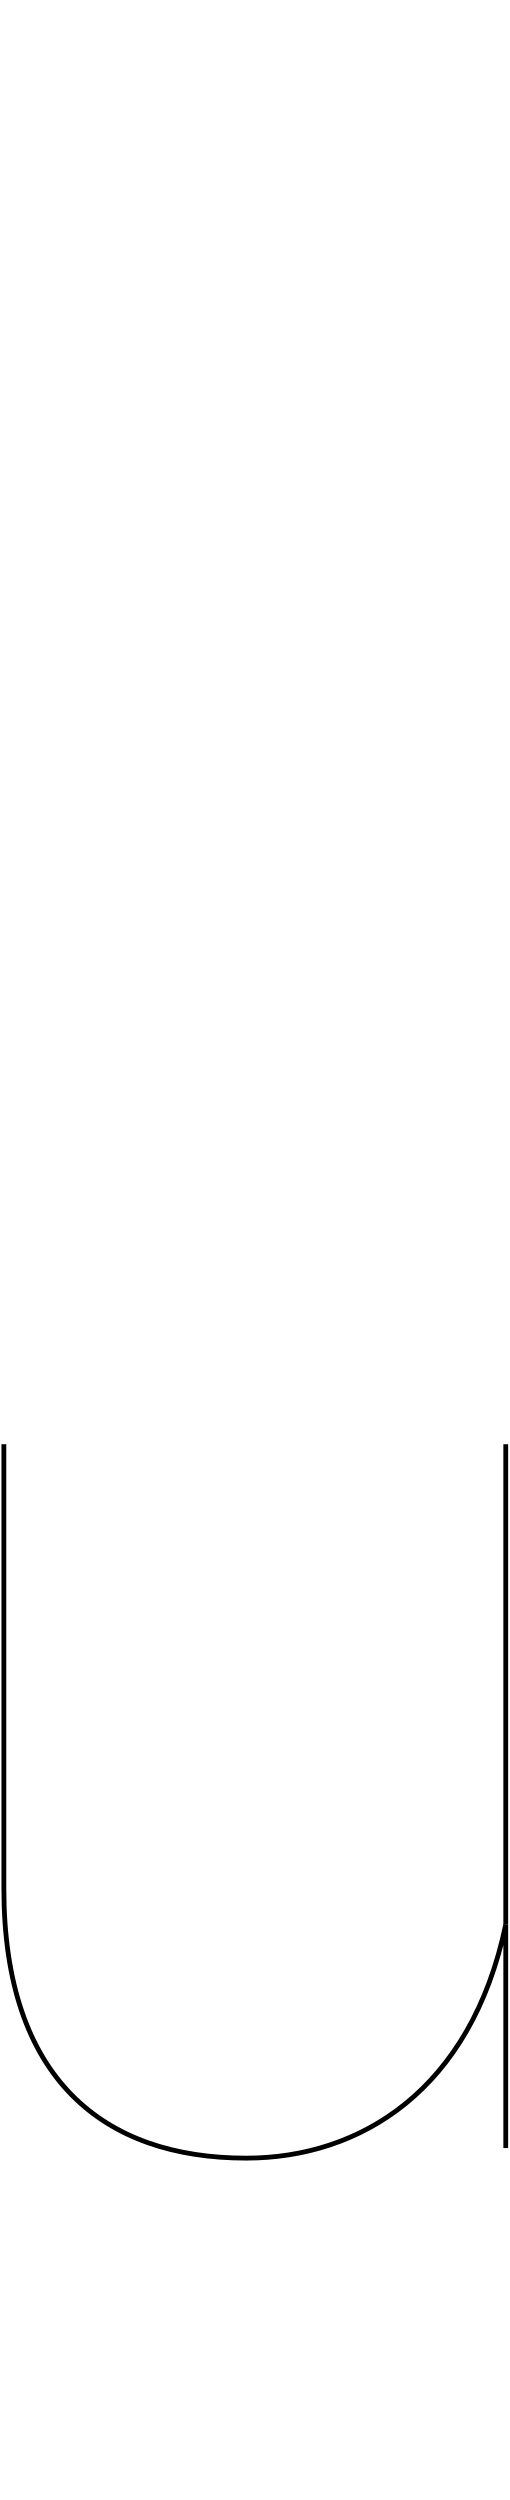
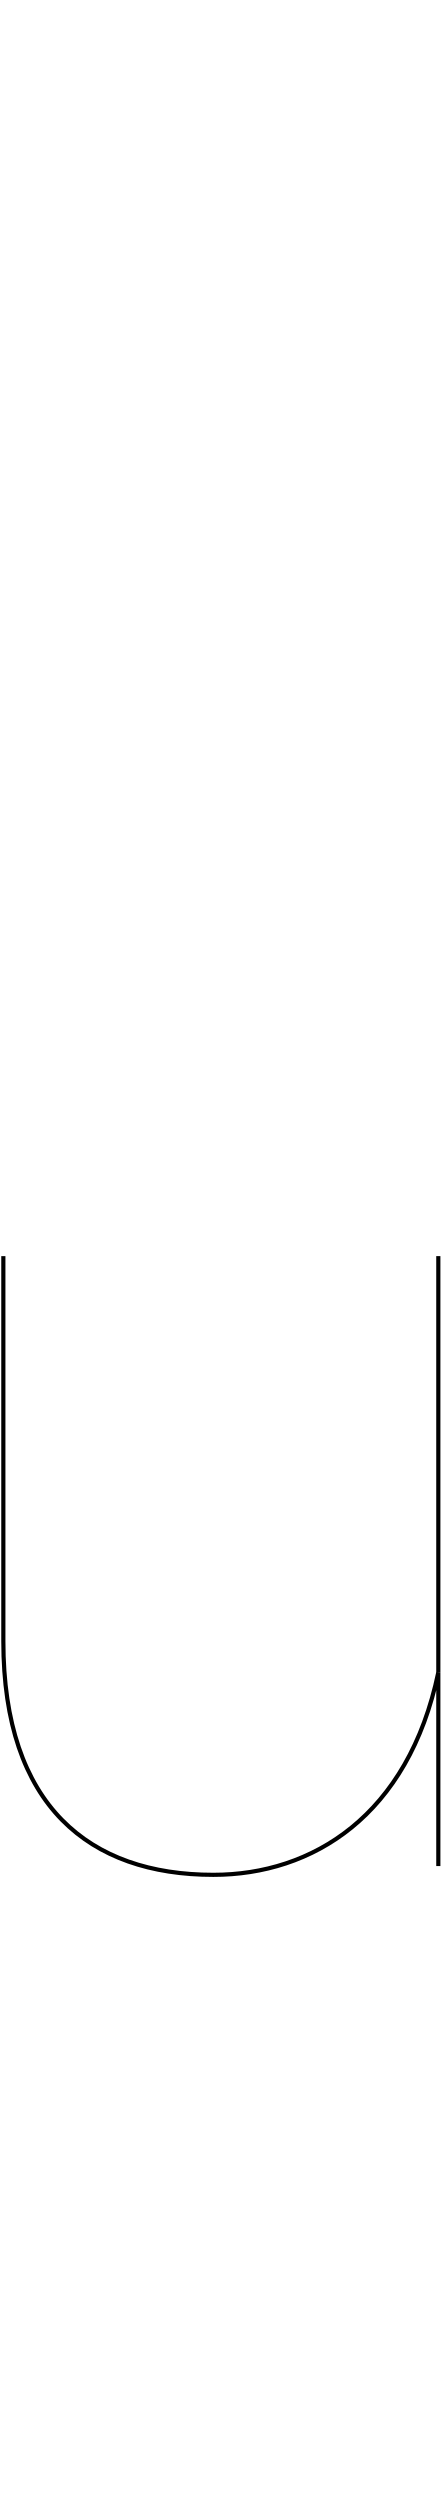
- <svg xmlns="http://www.w3.org/2000/svg" version="1.1" id="Layer_1" x="0px" y="0px" width="265px" height="1300px" viewBox="0 -550 265 1300" enable-background="new 0 -550 265 1300" xml:space="preserve">
+ <svg xmlns="http://www.w3.org/2000/svg" version="1.1" id="Layer_1" x="0px" y="0px" width="265px" height="1500px" viewBox="0 0 265 1500" enable-background="new 0 0 265 1500" xml:space="preserve">
  <g id="Layer_1_1_">
    <g>
-       <path fill="none" stroke="#000000" stroke-width="2.5" d="M262.992,566.986v-116.25c-17.998,86.25-75.741,121.494-134.989,121.494    c-74.247,0-125.995-41.24-125.995-140.244V201" />
-       <polyline fill="none" stroke="#000000" stroke-width="2.5" points="262.992,450.736 262.992,320 262.992,201   " />
+       <path fill="none" stroke="#000000" stroke-width="2.5" d="M262.992,1119.656v-116.25    c-17.998,86.25-75.741,121.494-134.989,121.494c-74.247,0-125.995-41.24-125.995-140.244V753.67" />
+       <polyline fill="none" stroke="#000000" stroke-width="2.5" points="262.992,1003.406 262.992,872.67 262.992,753.67   " />
    </g>
  </g>
  <g id="Layer_2">
</g>
</svg>
